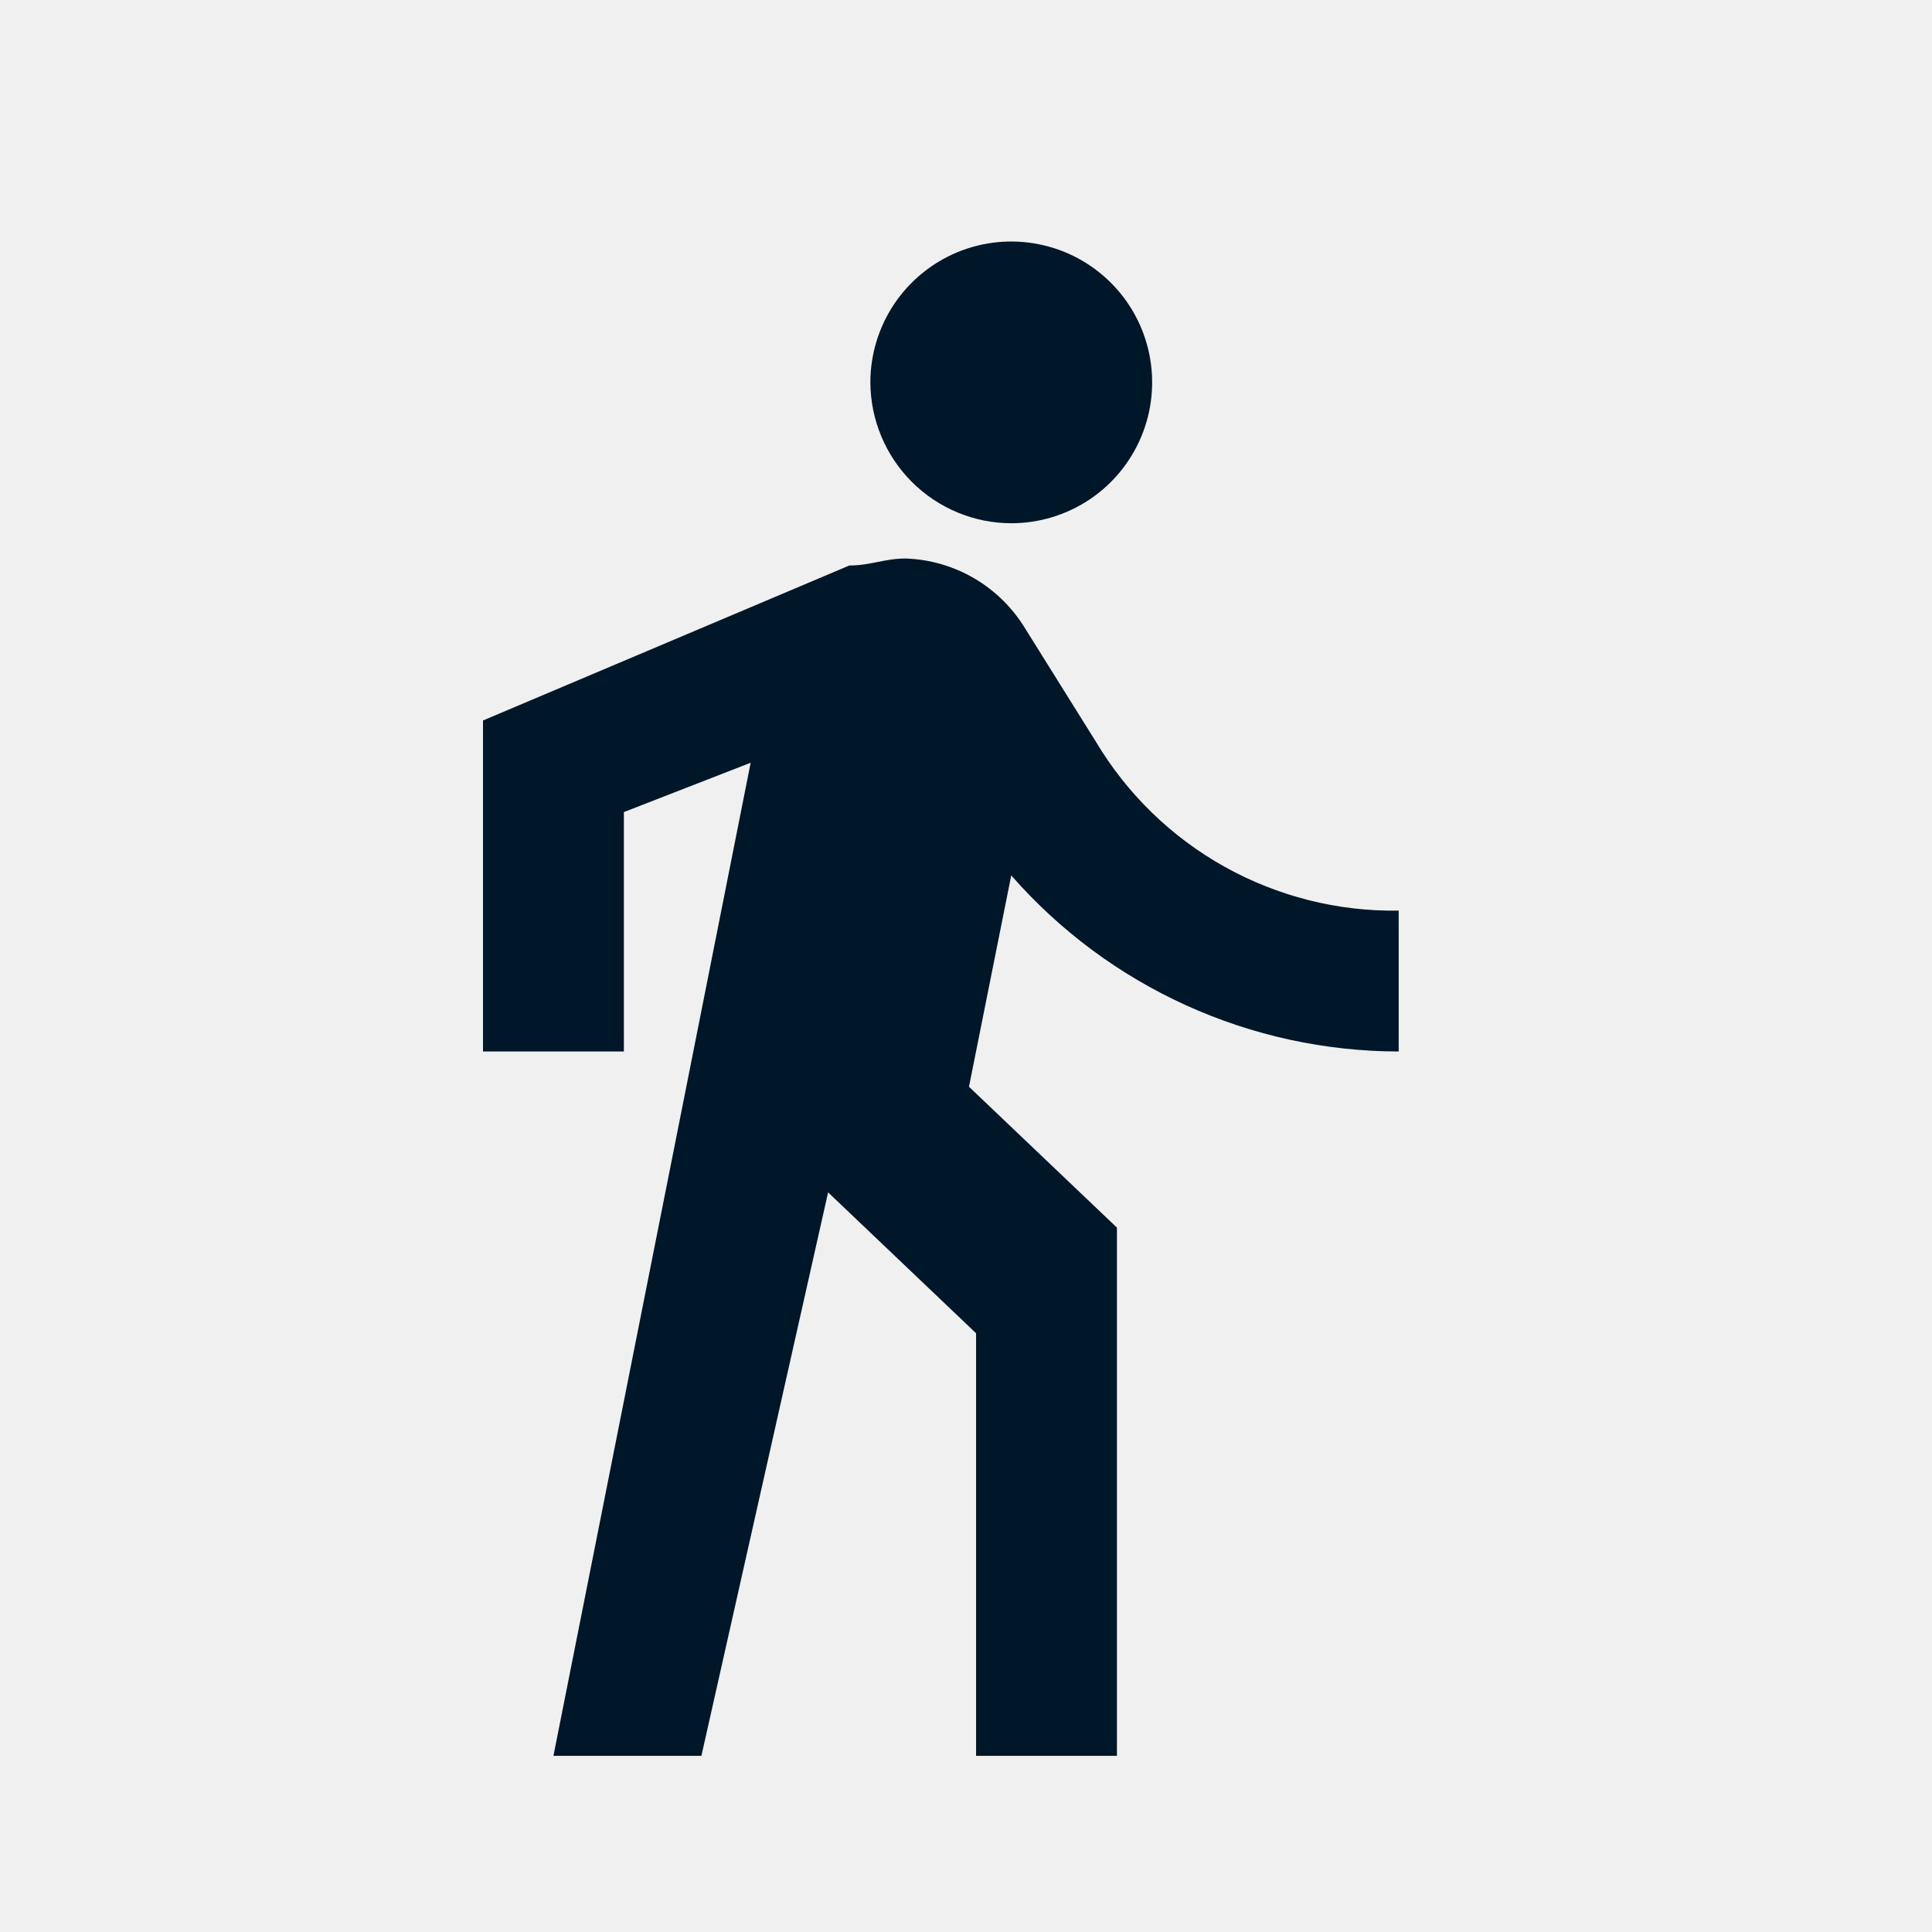
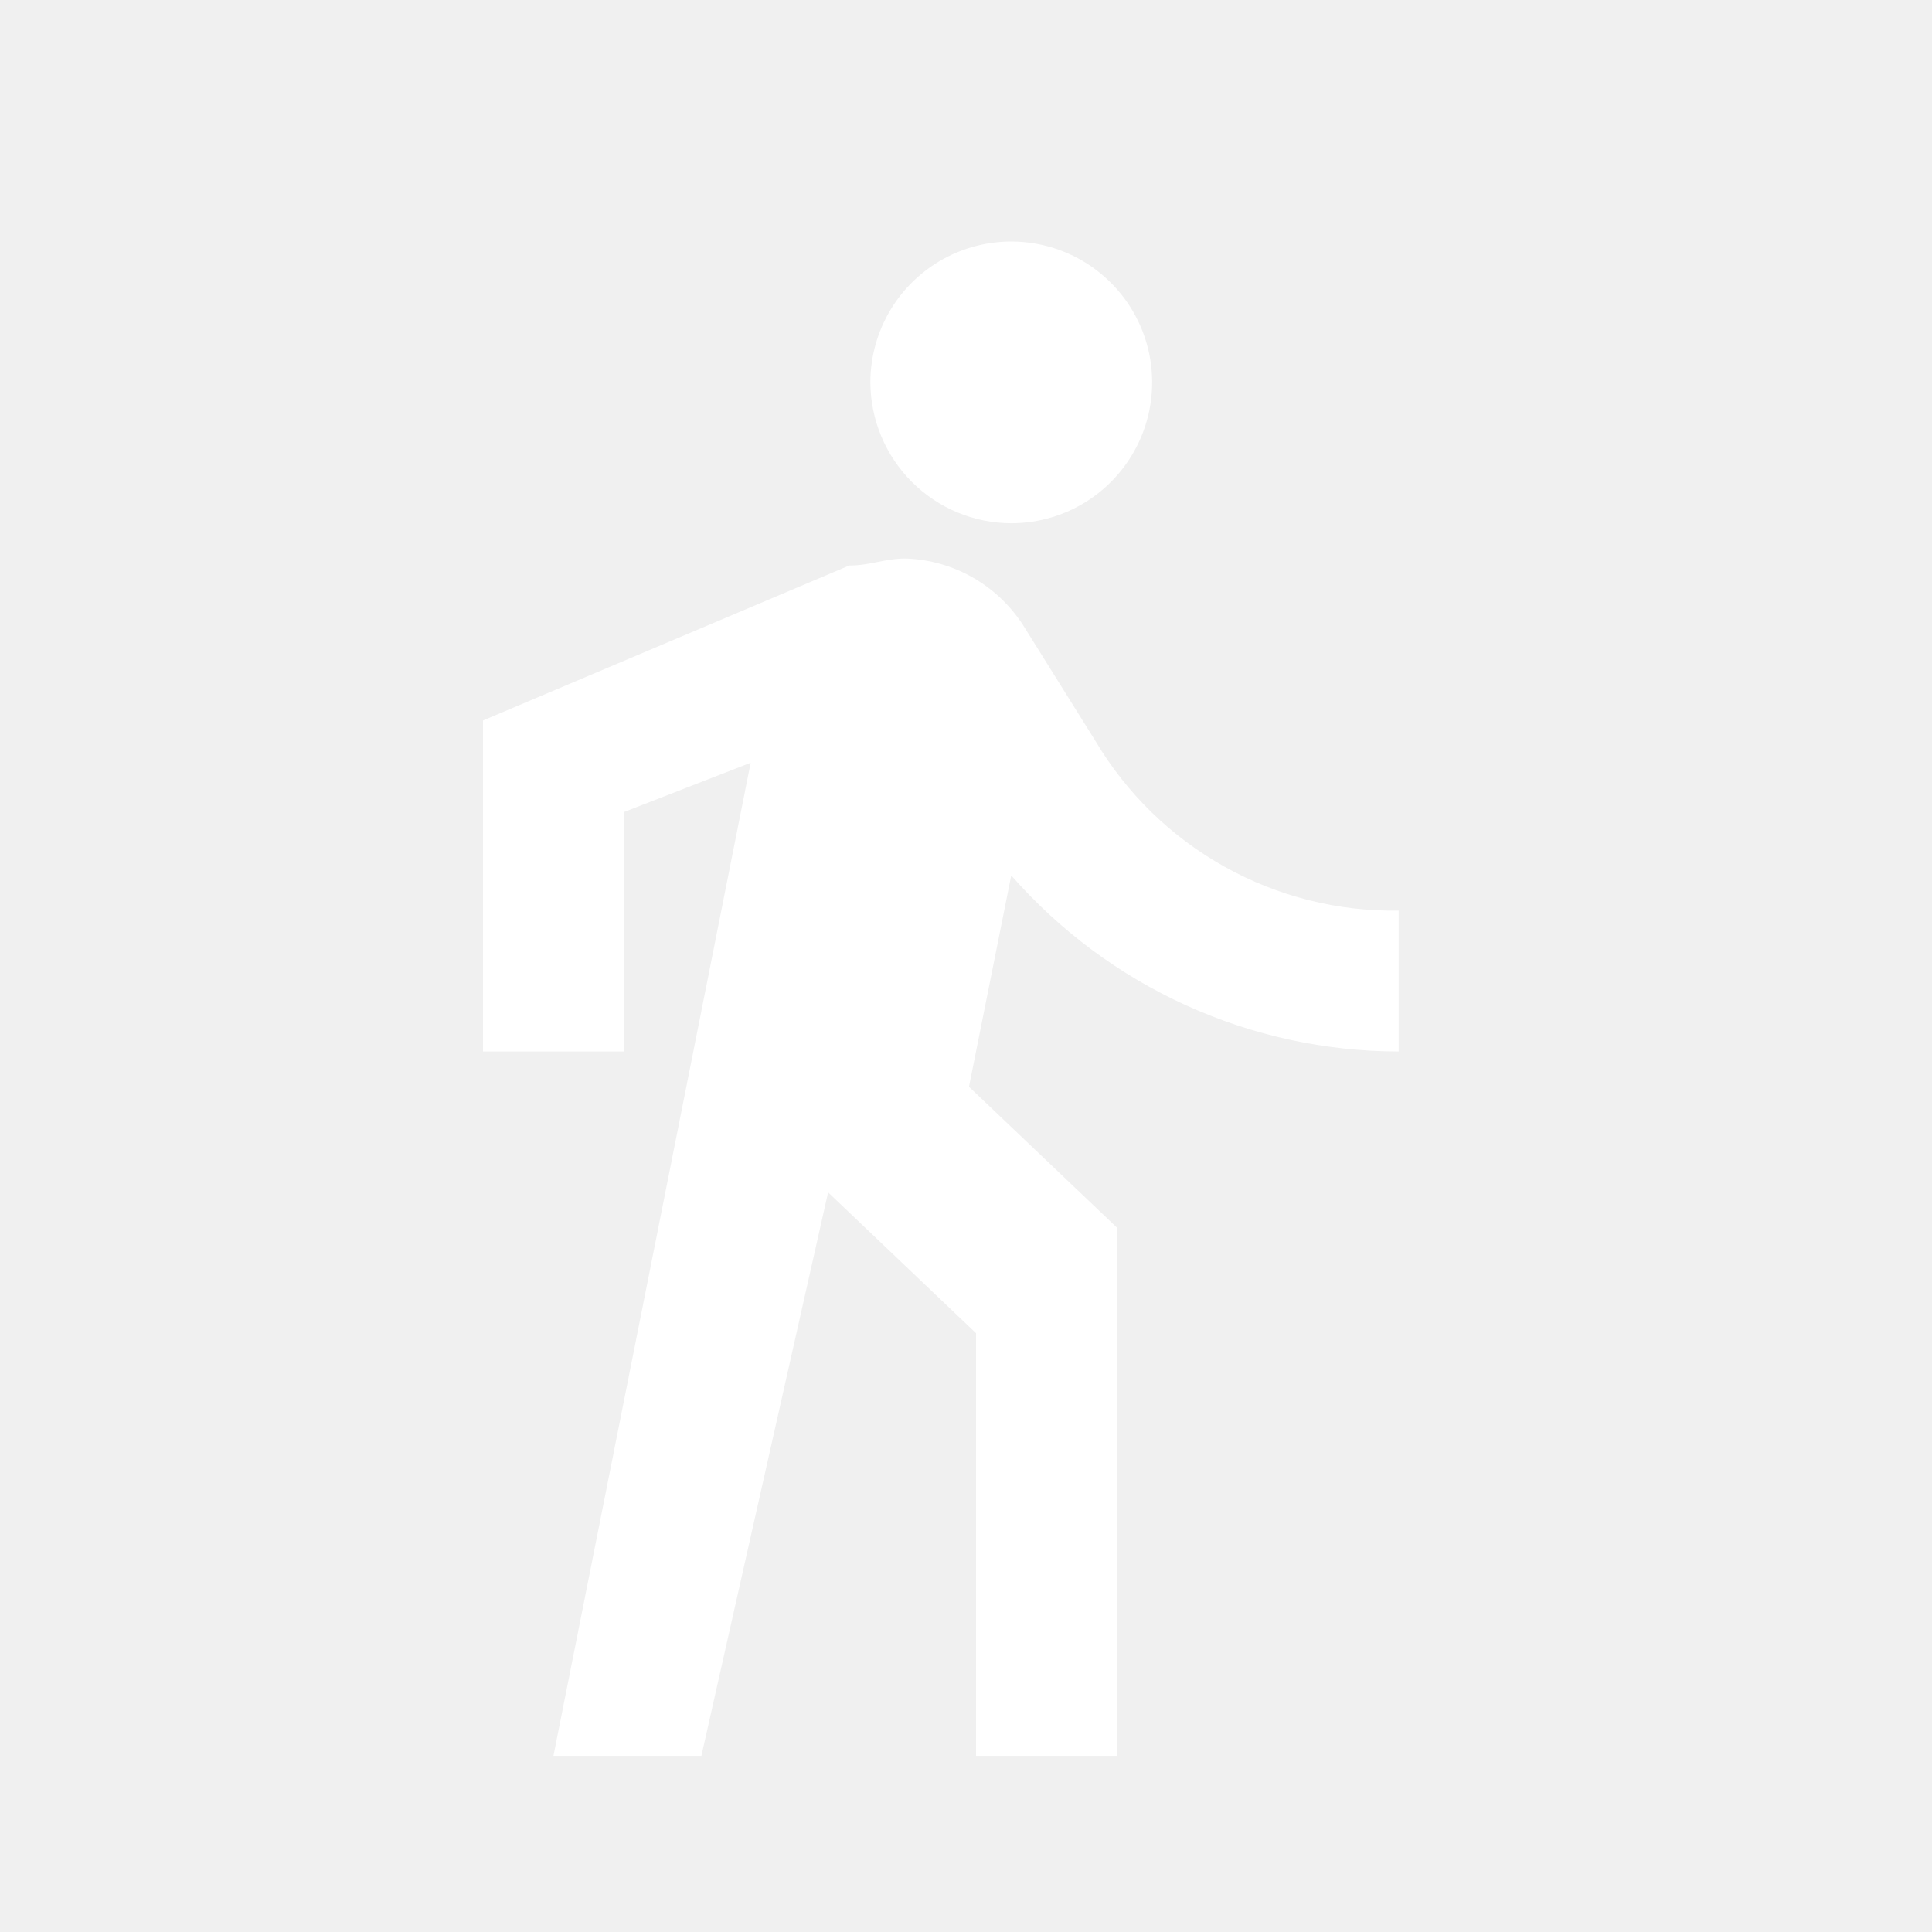
<svg xmlns="http://www.w3.org/2000/svg" width="24" height="24" viewBox="0 0 24 24" fill="none">
-   <path d="M12.125 21.812V16.562L10.287 14.812L8.713 21.812H6.875L9.325 9.475L7.75 10.088V13.062H6V8.95L10.55 7.025C10.812 7.025 10.988 6.938 11.25 6.938C11.551 6.948 11.845 7.033 12.105 7.186C12.365 7.339 12.582 7.554 12.738 7.812L13.613 9.213C14 9.862 14.552 10.399 15.212 10.767C15.873 11.136 16.619 11.324 17.375 11.312V13.062C16.463 13.061 15.563 12.865 14.733 12.488C13.903 12.111 13.163 11.561 12.562 10.875L12.037 13.5L13.875 15.25V21.812H12.125ZM10.812 4.75C10.812 4.404 10.915 4.066 11.107 3.778C11.3 3.49 11.573 3.266 11.893 3.133C12.213 3.001 12.564 2.966 12.904 3.034C13.243 3.101 13.555 3.268 13.8 3.513C14.045 3.757 14.211 4.069 14.279 4.409C14.346 4.748 14.312 5.1 14.179 5.42C14.047 5.739 13.822 6.013 13.535 6.205C13.247 6.397 12.909 6.5 12.562 6.5C12.099 6.499 11.655 6.314 11.327 5.986C10.999 5.658 10.814 5.214 10.812 4.75Z" fill="#001729" />
+   <path fill="#ffffff" d="M12.125 21.812V16.562L10.287 14.812L8.713 21.812H6.875L9.325 9.475L7.75 10.088V13.062H6V8.95L10.55 7.025C10.812 7.025 10.988 6.938 11.25 6.938C11.551 6.948 11.845 7.033 12.105 7.186C12.365 7.339 12.582 7.554 12.738 7.812L13.613 9.213C14 9.862 14.552 10.399 15.212 10.767C15.873 11.136 16.619 11.324 17.375 11.312V13.062C16.463 13.061 15.563 12.865 14.733 12.488C13.903 12.111 13.163 11.561 12.562 10.875L12.037 13.5L13.875 15.25V21.812H12.125ZM10.812 4.75C10.812 4.404 10.915 4.066 11.107 3.778C11.3 3.49 11.573 3.266 11.893 3.133C12.213 3.001 12.564 2.966 12.904 3.034C13.243 3.101 13.555 3.268 13.8 3.513C14.045 3.757 14.211 4.069 14.279 4.409C14.346 4.748 14.312 5.1 14.179 5.42C14.047 5.739 13.822 6.013 13.535 6.205C13.247 6.397 12.909 6.5 12.562 6.5C12.099 6.499 11.655 6.314 11.327 5.986C10.999 5.658 10.814 5.214 10.812 4.75Z" />
</svg>
